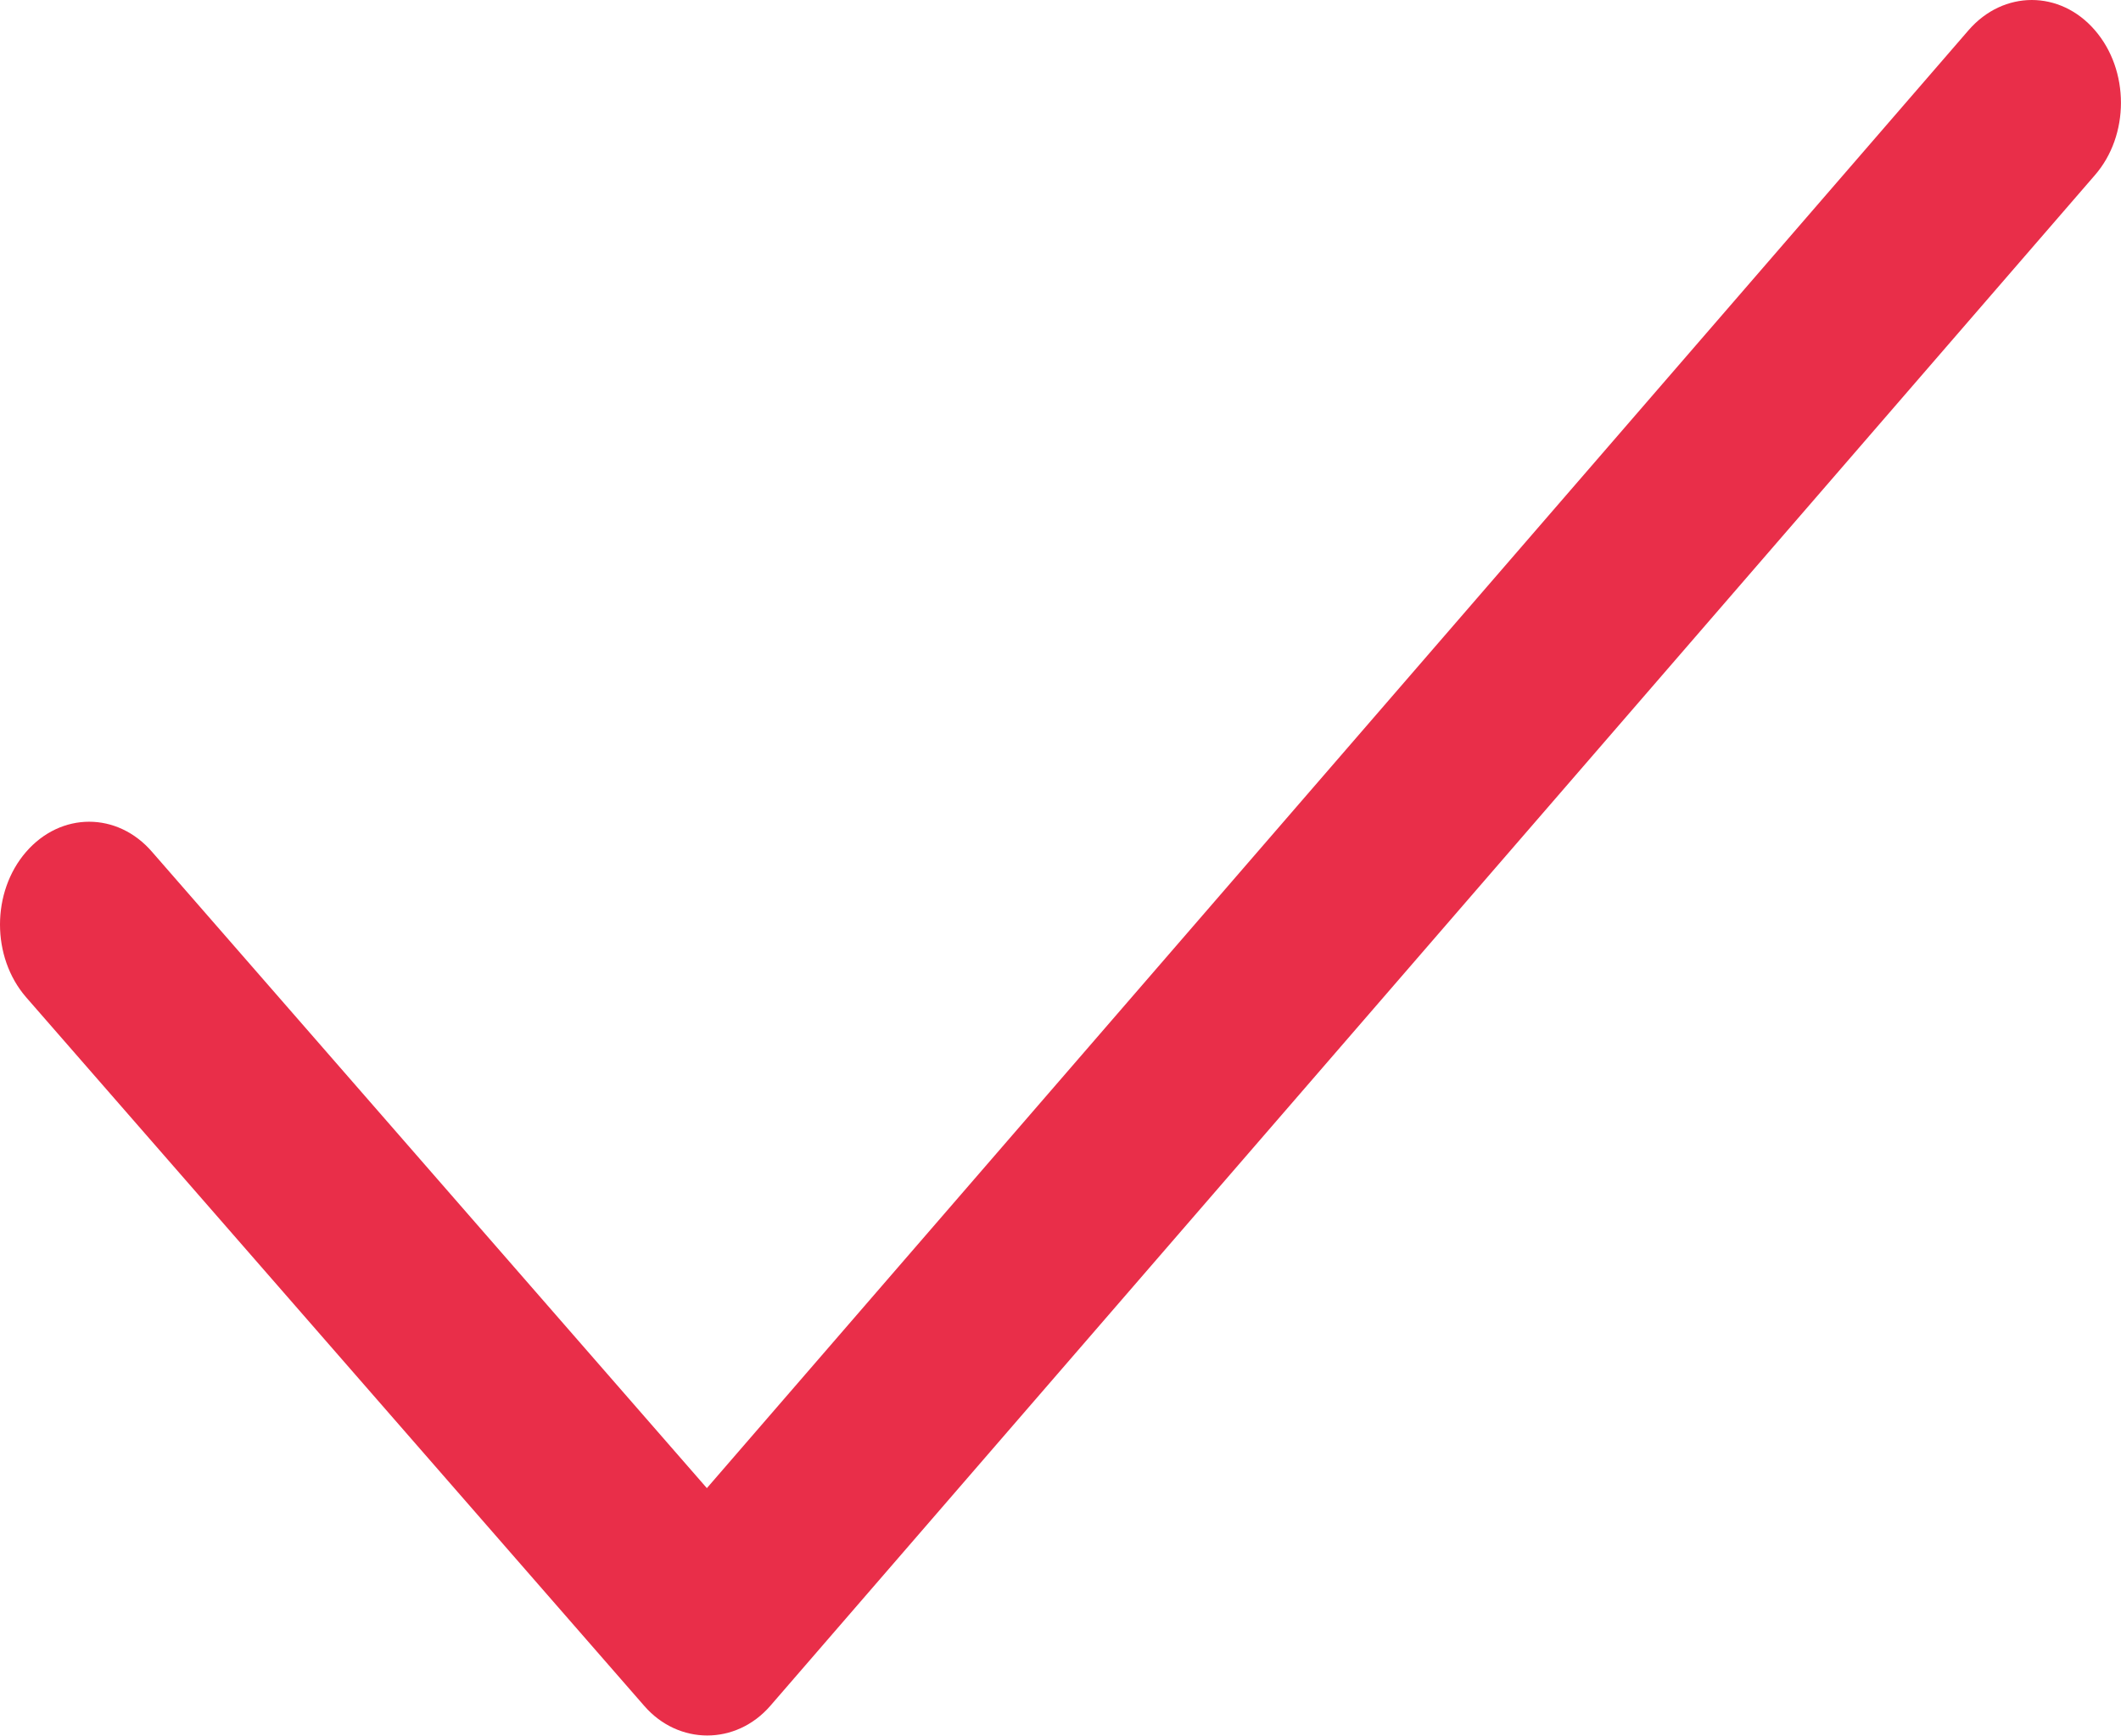
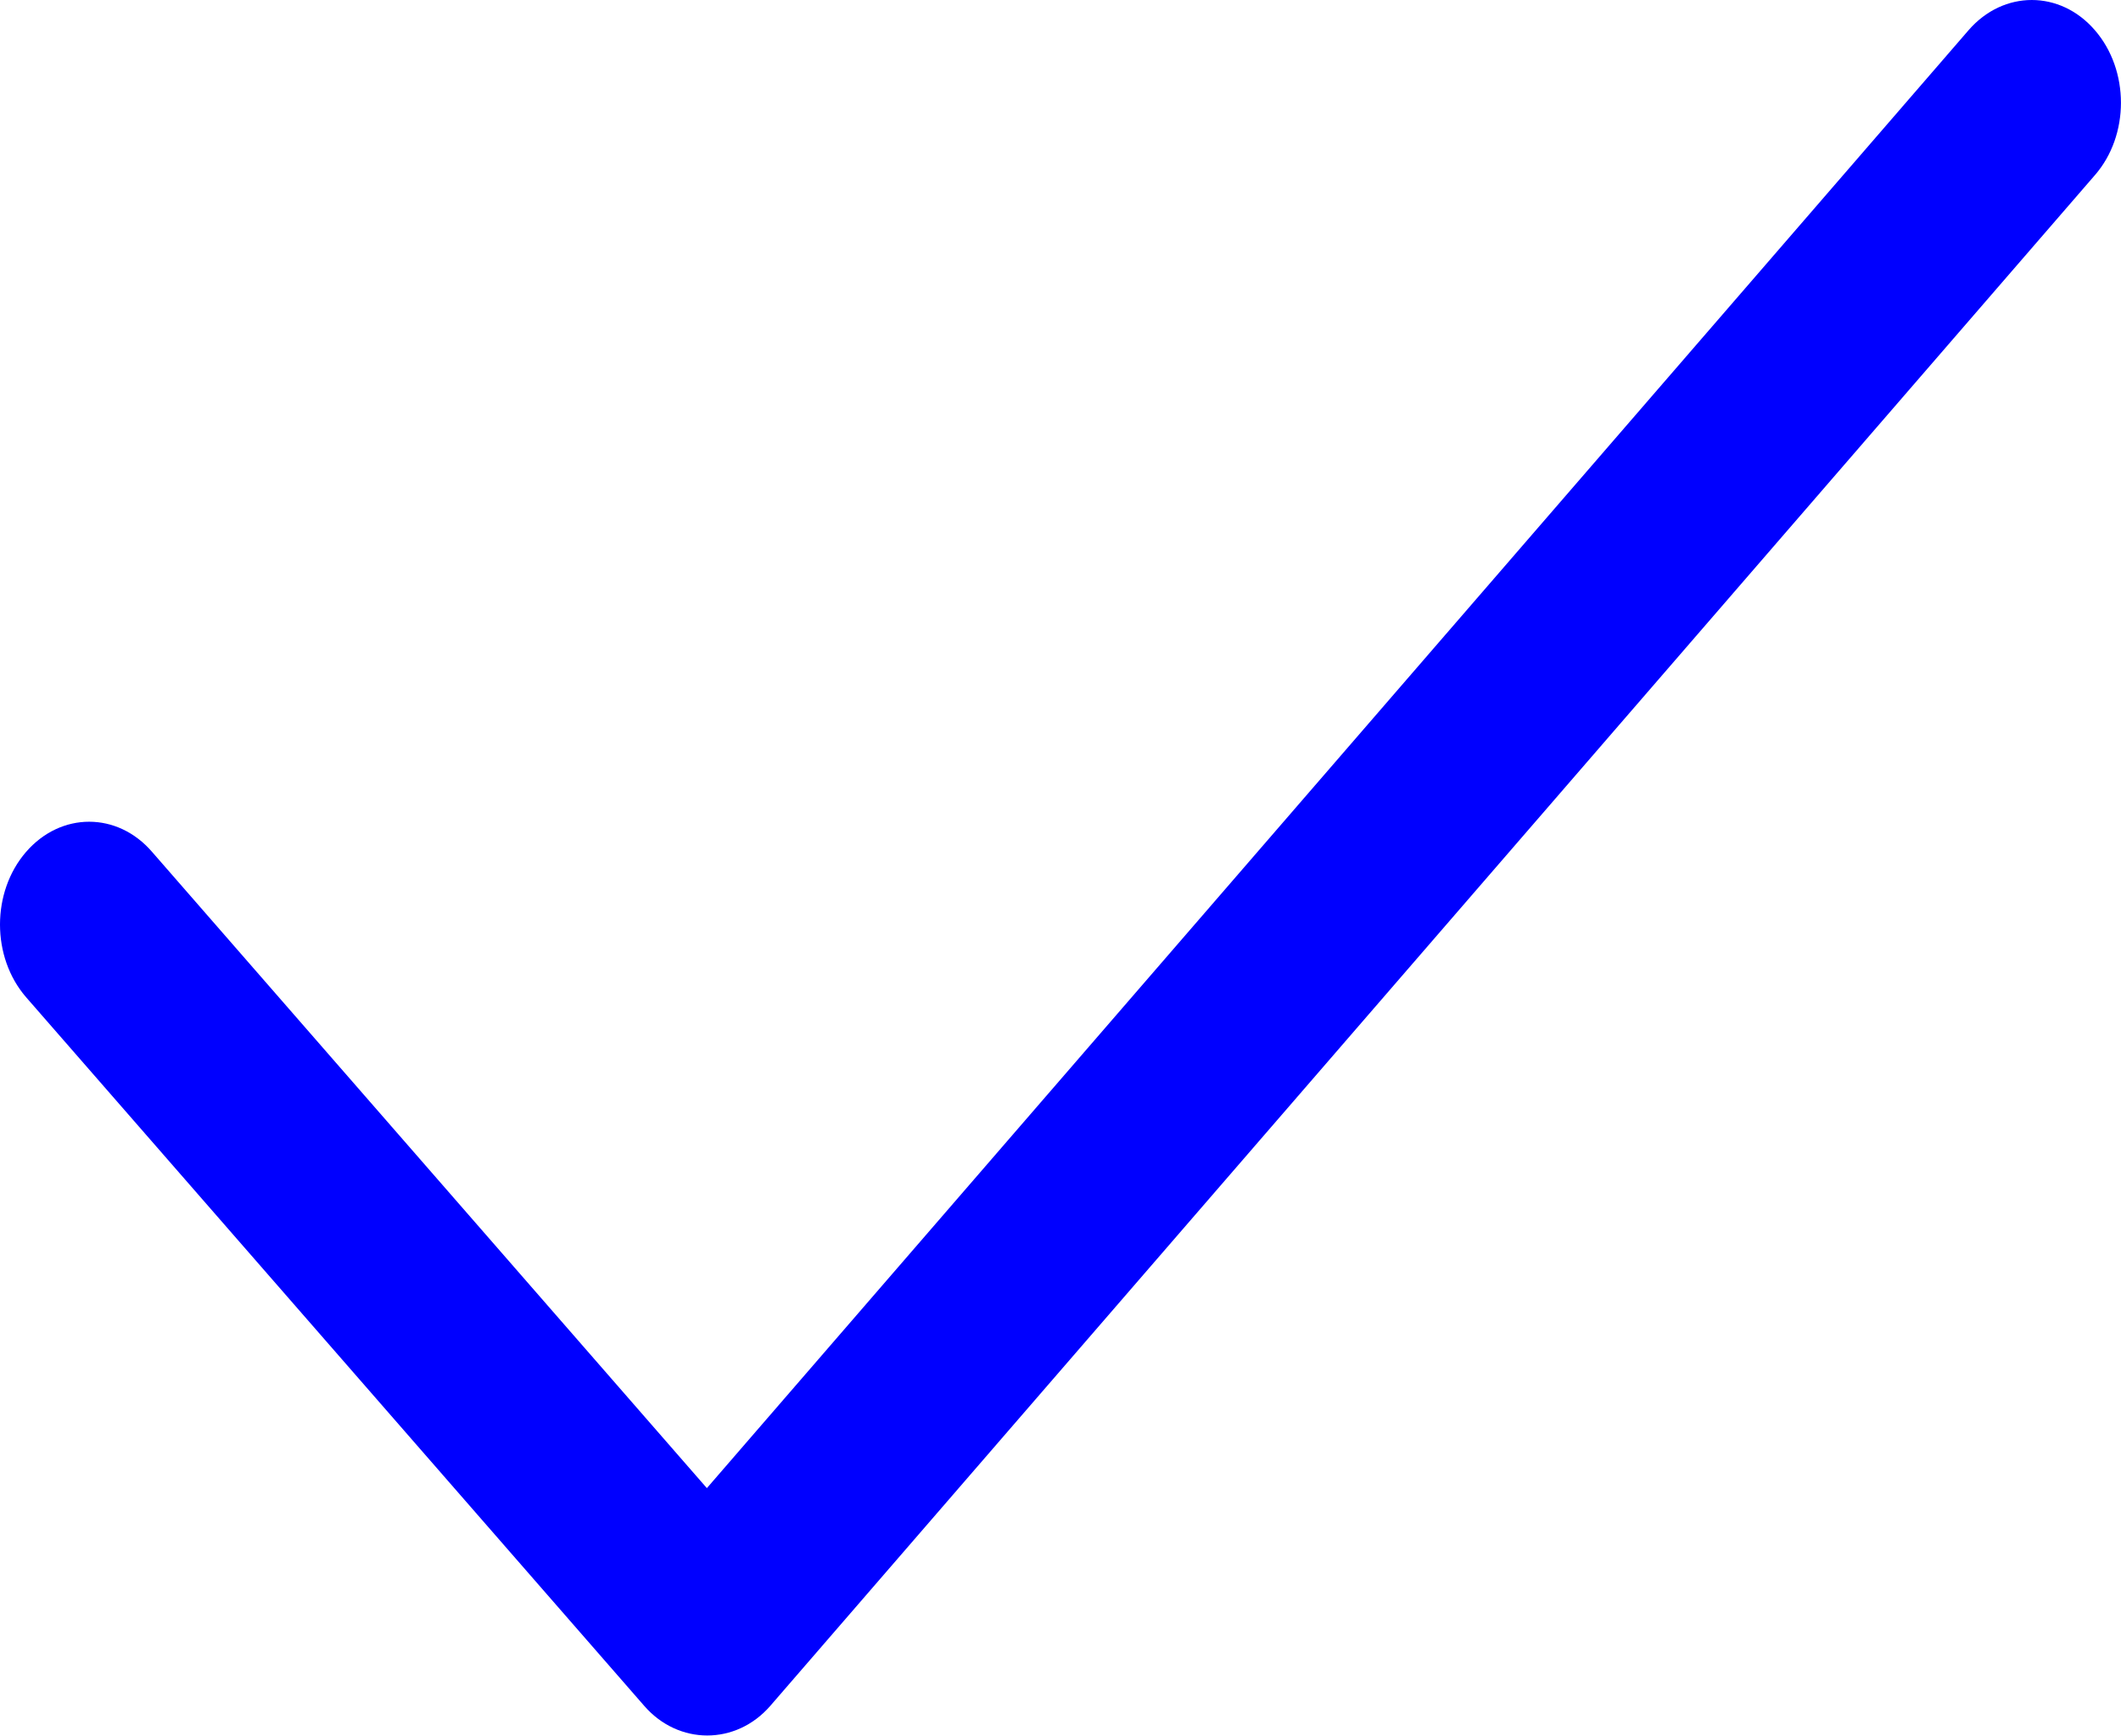
<svg xmlns="http://www.w3.org/2000/svg" width="11" height="9" viewBox="0 0 11 9" fill="#e92e49">
-   <path fill-rule="#e92e49" clip-rule="#e92e49" d="M10.21 0.156L3.666 7.717L0.789 4.418C0.609 4.209 0.316 4.209 0.135 4.418C-0.045 4.626 -0.045 4.963 0.135 5.171L3.341 8.846C3.519 9.051 3.817 9.051 3.995 8.846L10.864 0.909C11.045 0.702 11.045 0.364 10.864 0.156C10.684 -0.052 10.391 -0.052 10.21 0.156Z" fill="#e92e49" />
+   <path fill-rule="#e92e49" clip-rule="#e92e49" d="M10.21 0.156L3.666 7.717L0.789 4.418C0.609 4.209 0.316 4.209 0.135 4.418C-0.045 4.626 -0.045 4.963 0.135 5.171L3.341 8.846C3.519 9.051 3.817 9.051 3.995 8.846L10.864 0.909C11.045 0.702 11.045 0.364 10.864 0.156C10.684 -0.052 10.391 -0.052 10.21 0.156Z" fill="blue" />
</svg>
